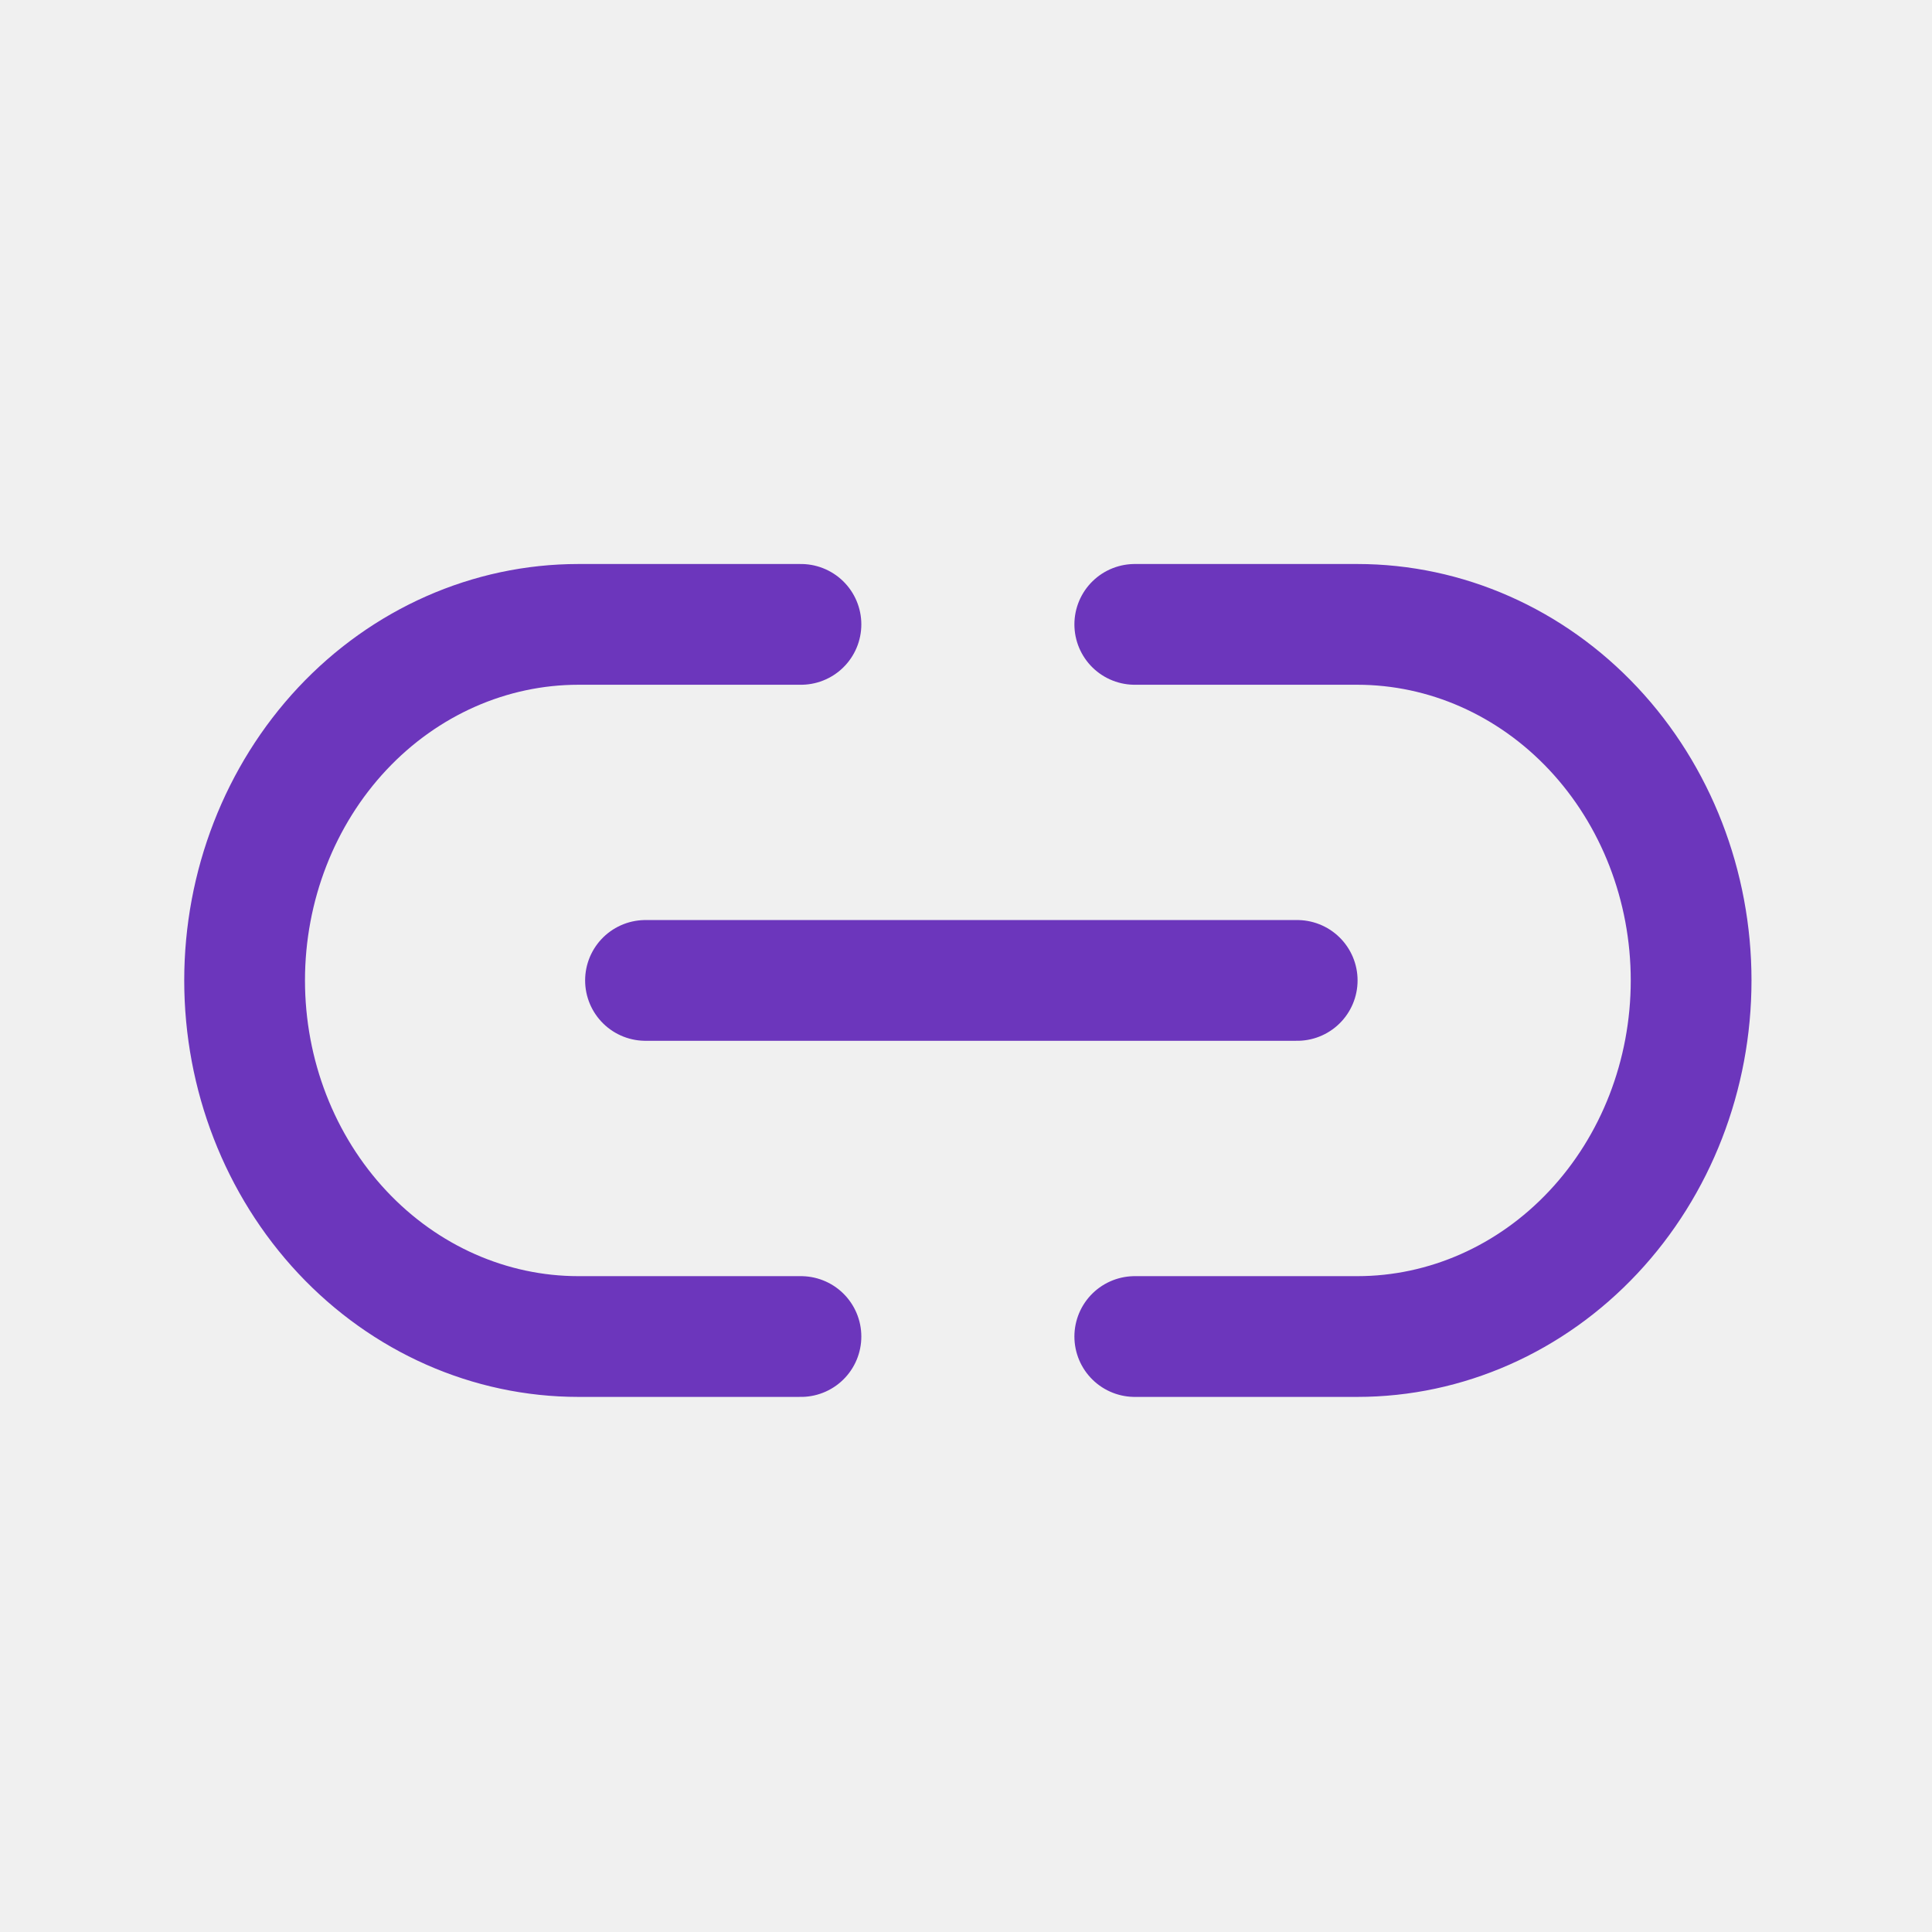
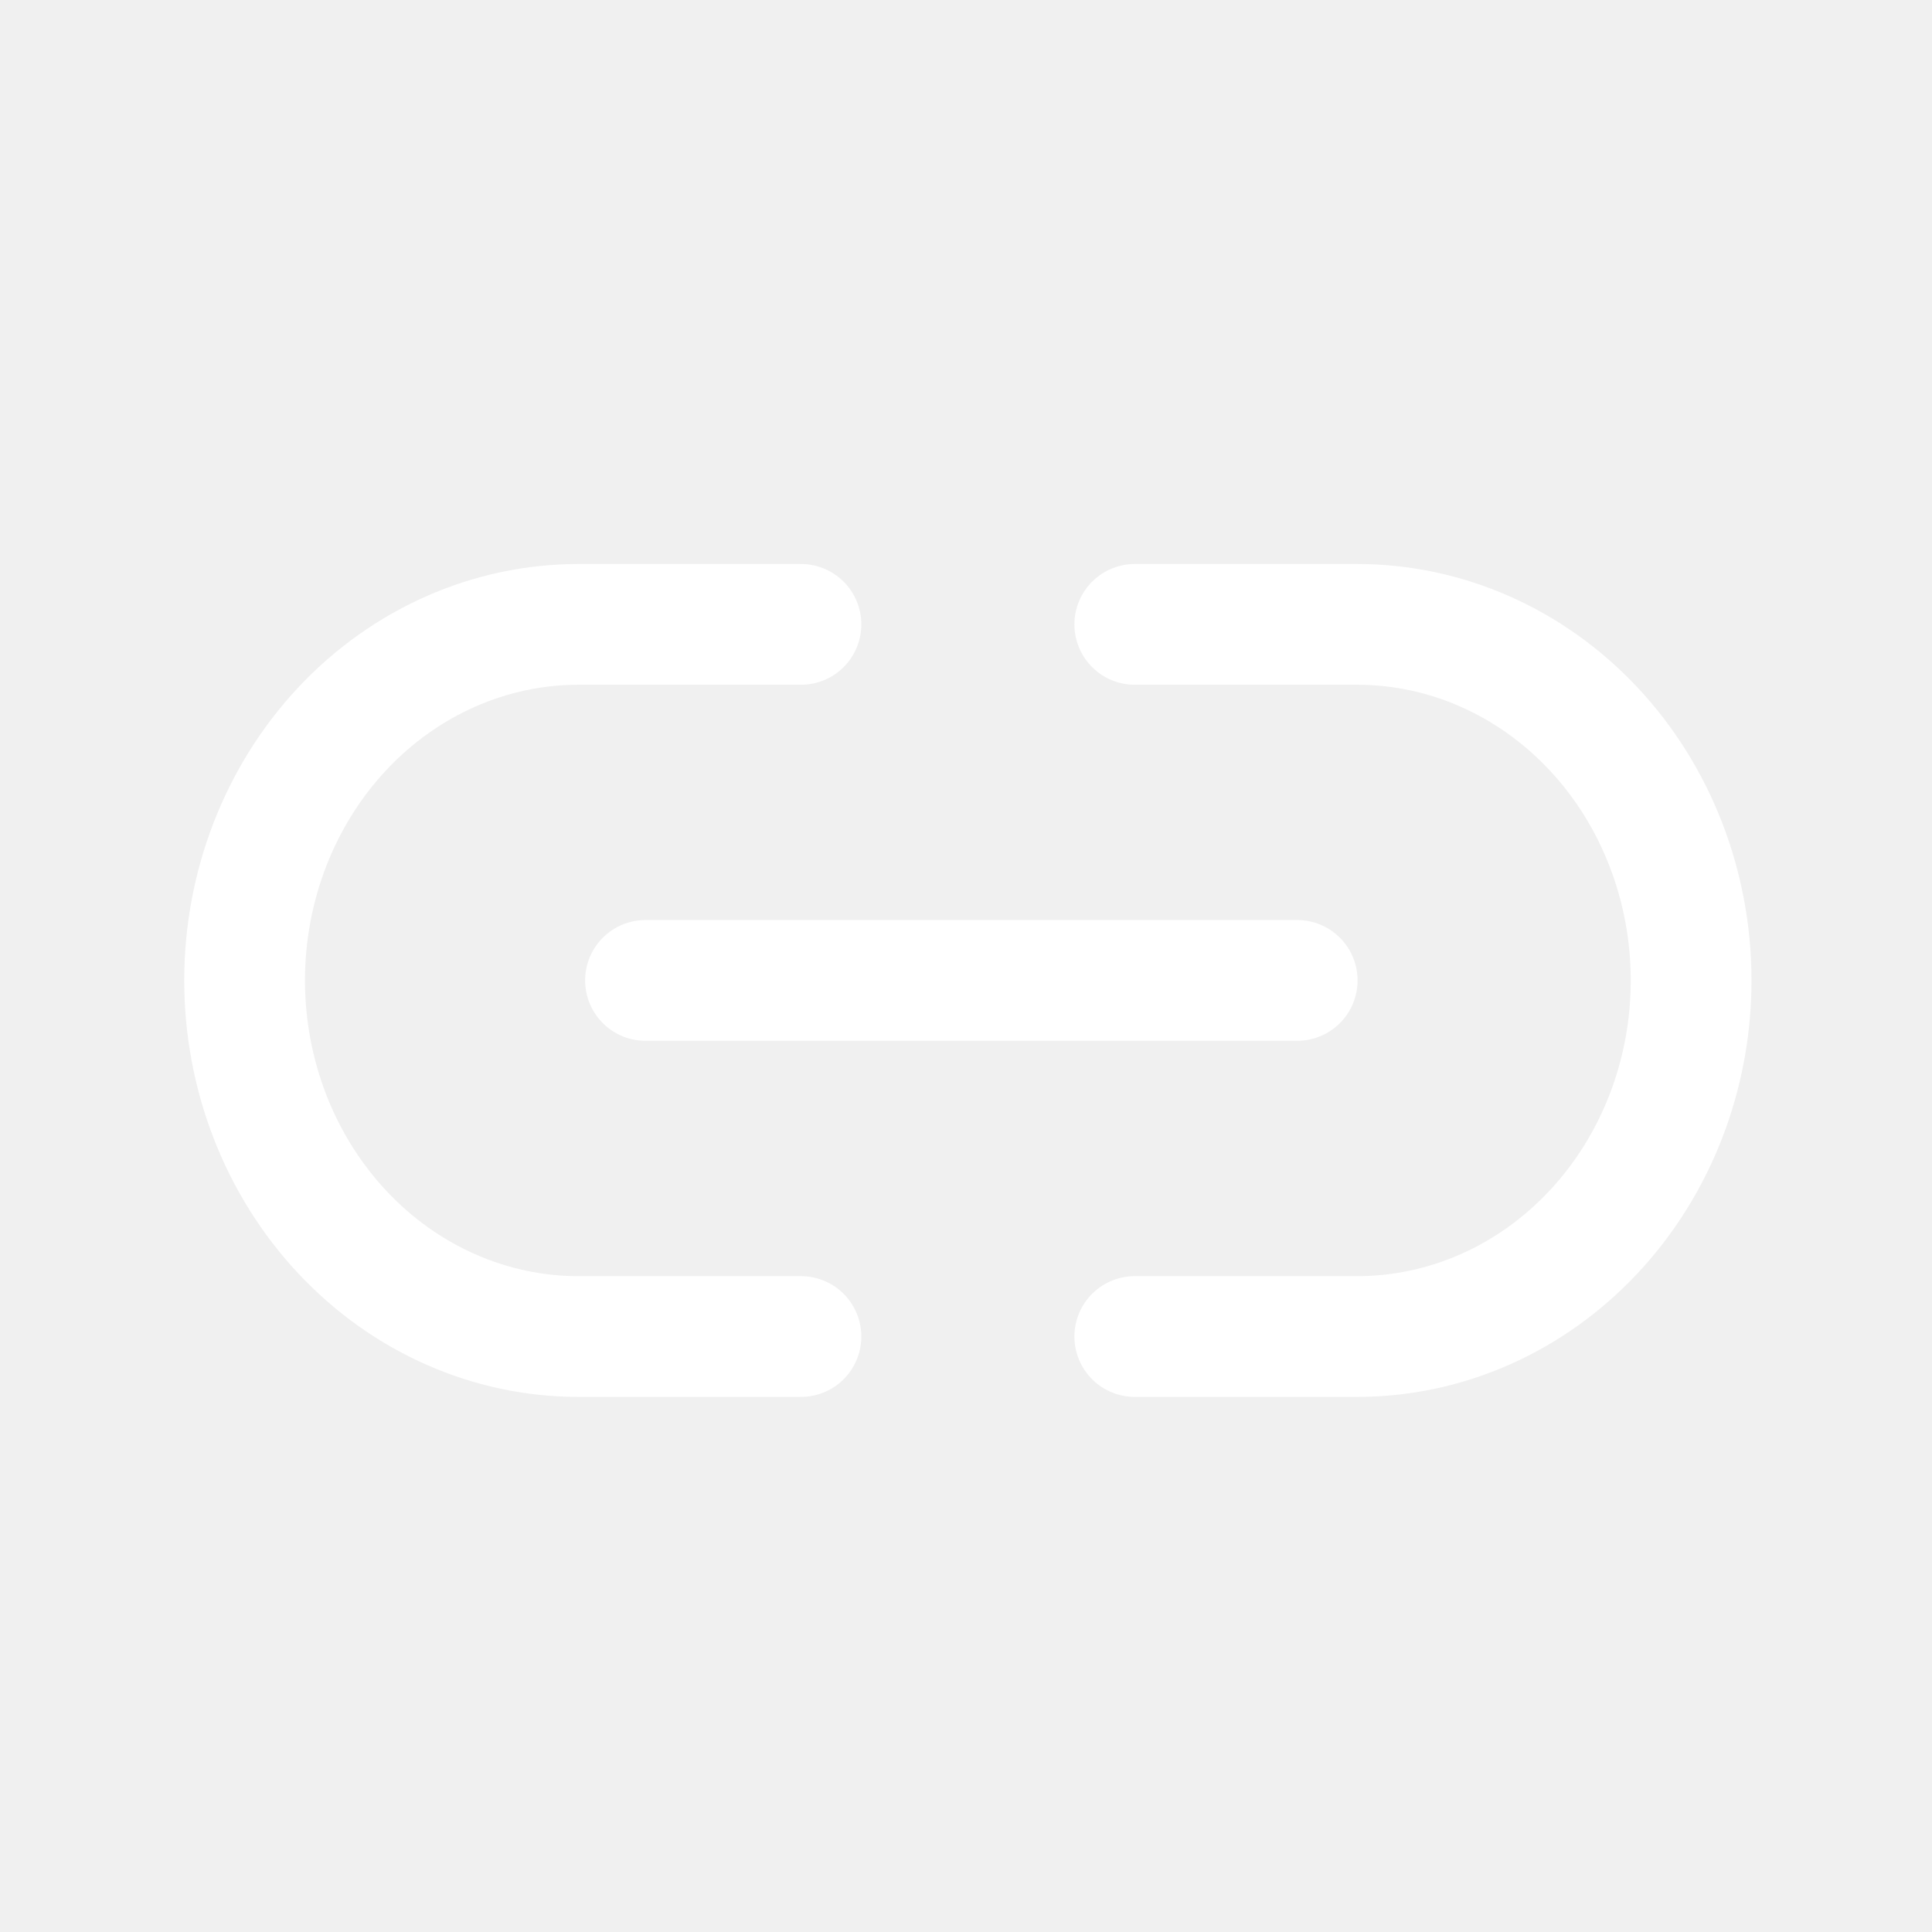
<svg xmlns="http://www.w3.org/2000/svg" width="28" height="28" viewBox="0 0 28 28" fill="none">
-   <path d="M11.608 19.37H8.383C7.1 19.37 5.869 18.826 4.962 17.858C4.055 16.89 3.545 15.578 3.545 14.209C3.545 12.841 4.055 11.528 4.962 10.56C5.869 9.593 7.1 9.049 8.383 9.049H11.608M16.446 9.049H19.671C20.954 9.049 22.185 9.593 23.092 10.56C24 11.528 24.509 12.841 24.509 14.209C24.509 15.578 24 16.89 23.092 17.858C22.185 18.826 20.954 19.37 19.671 19.37H16.446M9.355 14.209H18.8" stroke="#6C36BC" stroke-width="1.75" stroke-linecap="round" stroke-linejoin="round" />
+   <path d="M11.608 19.37H8.383C7.1 19.37 5.869 18.826 4.962 17.858C4.055 16.89 3.545 15.578 3.545 14.209C3.545 12.841 4.055 11.528 4.962 10.56C5.869 9.593 7.1 9.049 8.383 9.049H11.608M16.446 9.049H19.671C20.954 9.049 22.185 9.593 23.092 10.56C24 11.528 24.509 12.841 24.509 14.209C24.509 15.578 24 16.89 23.092 17.858C22.185 18.826 20.954 19.37 19.671 19.37H16.446M9.355 14.209H18.8" stroke="#ffffff" stroke-width="1.75" stroke-linecap="round" stroke-linejoin="round" />
</svg>
